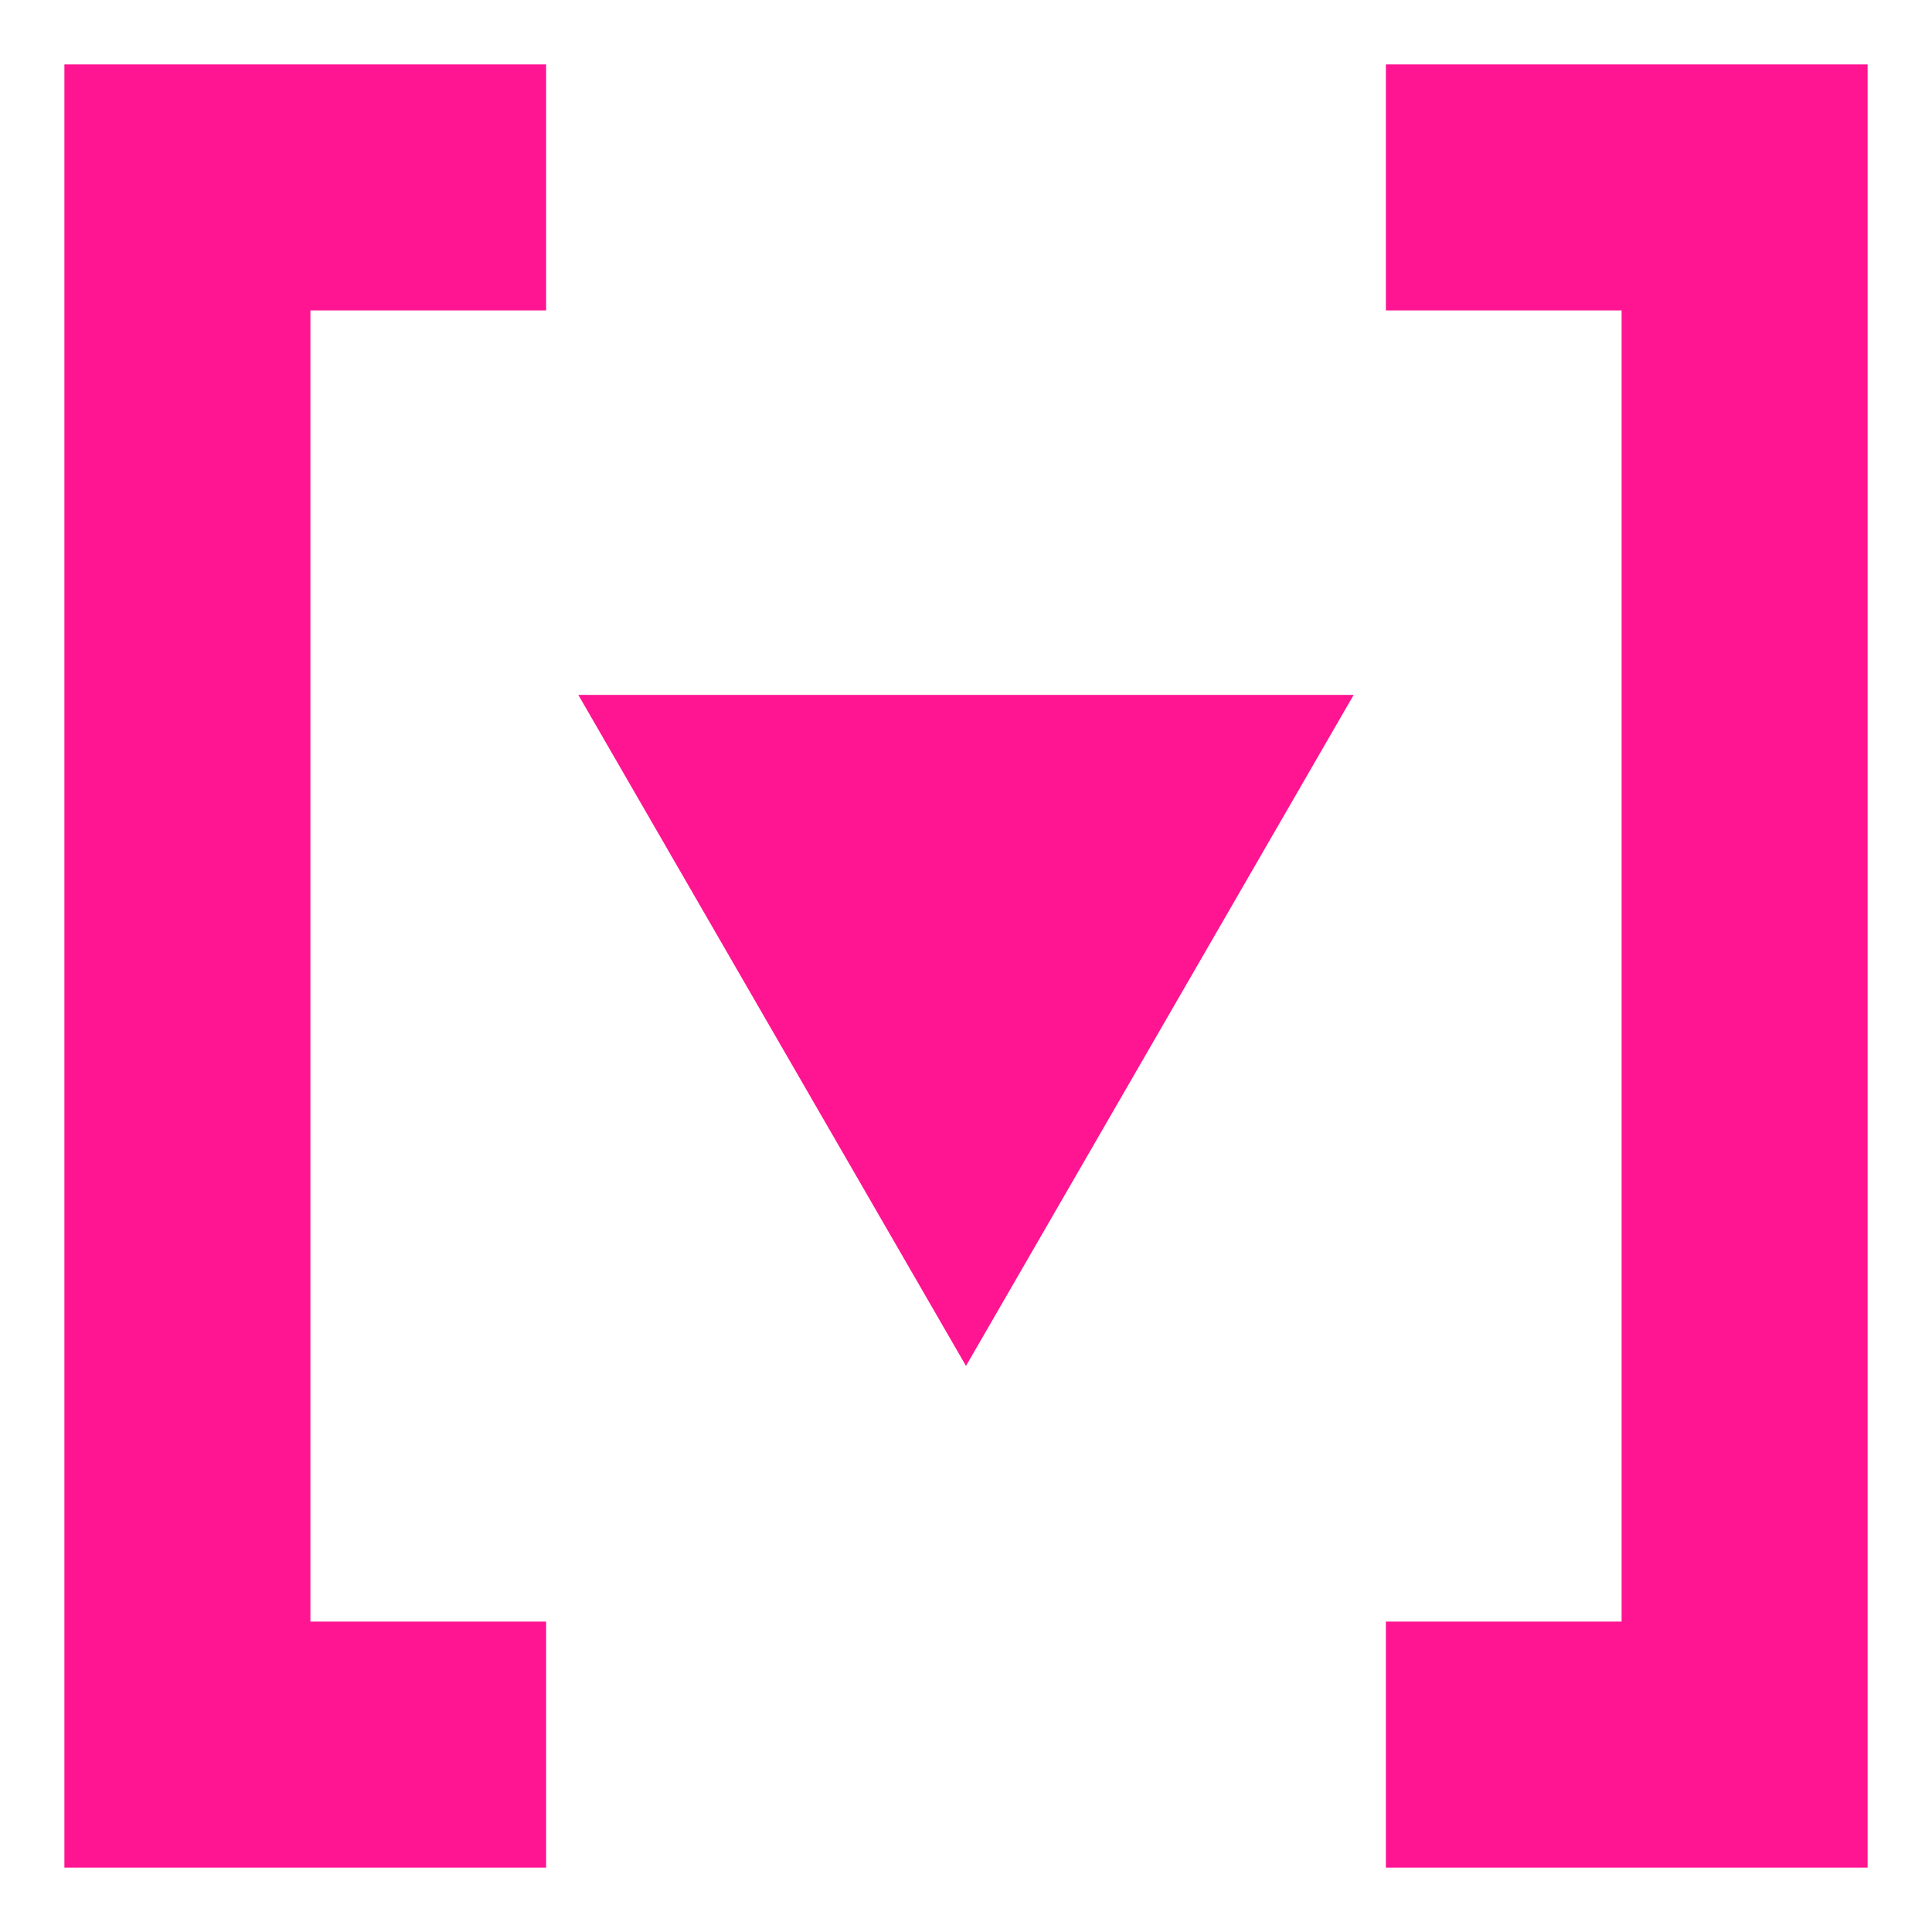
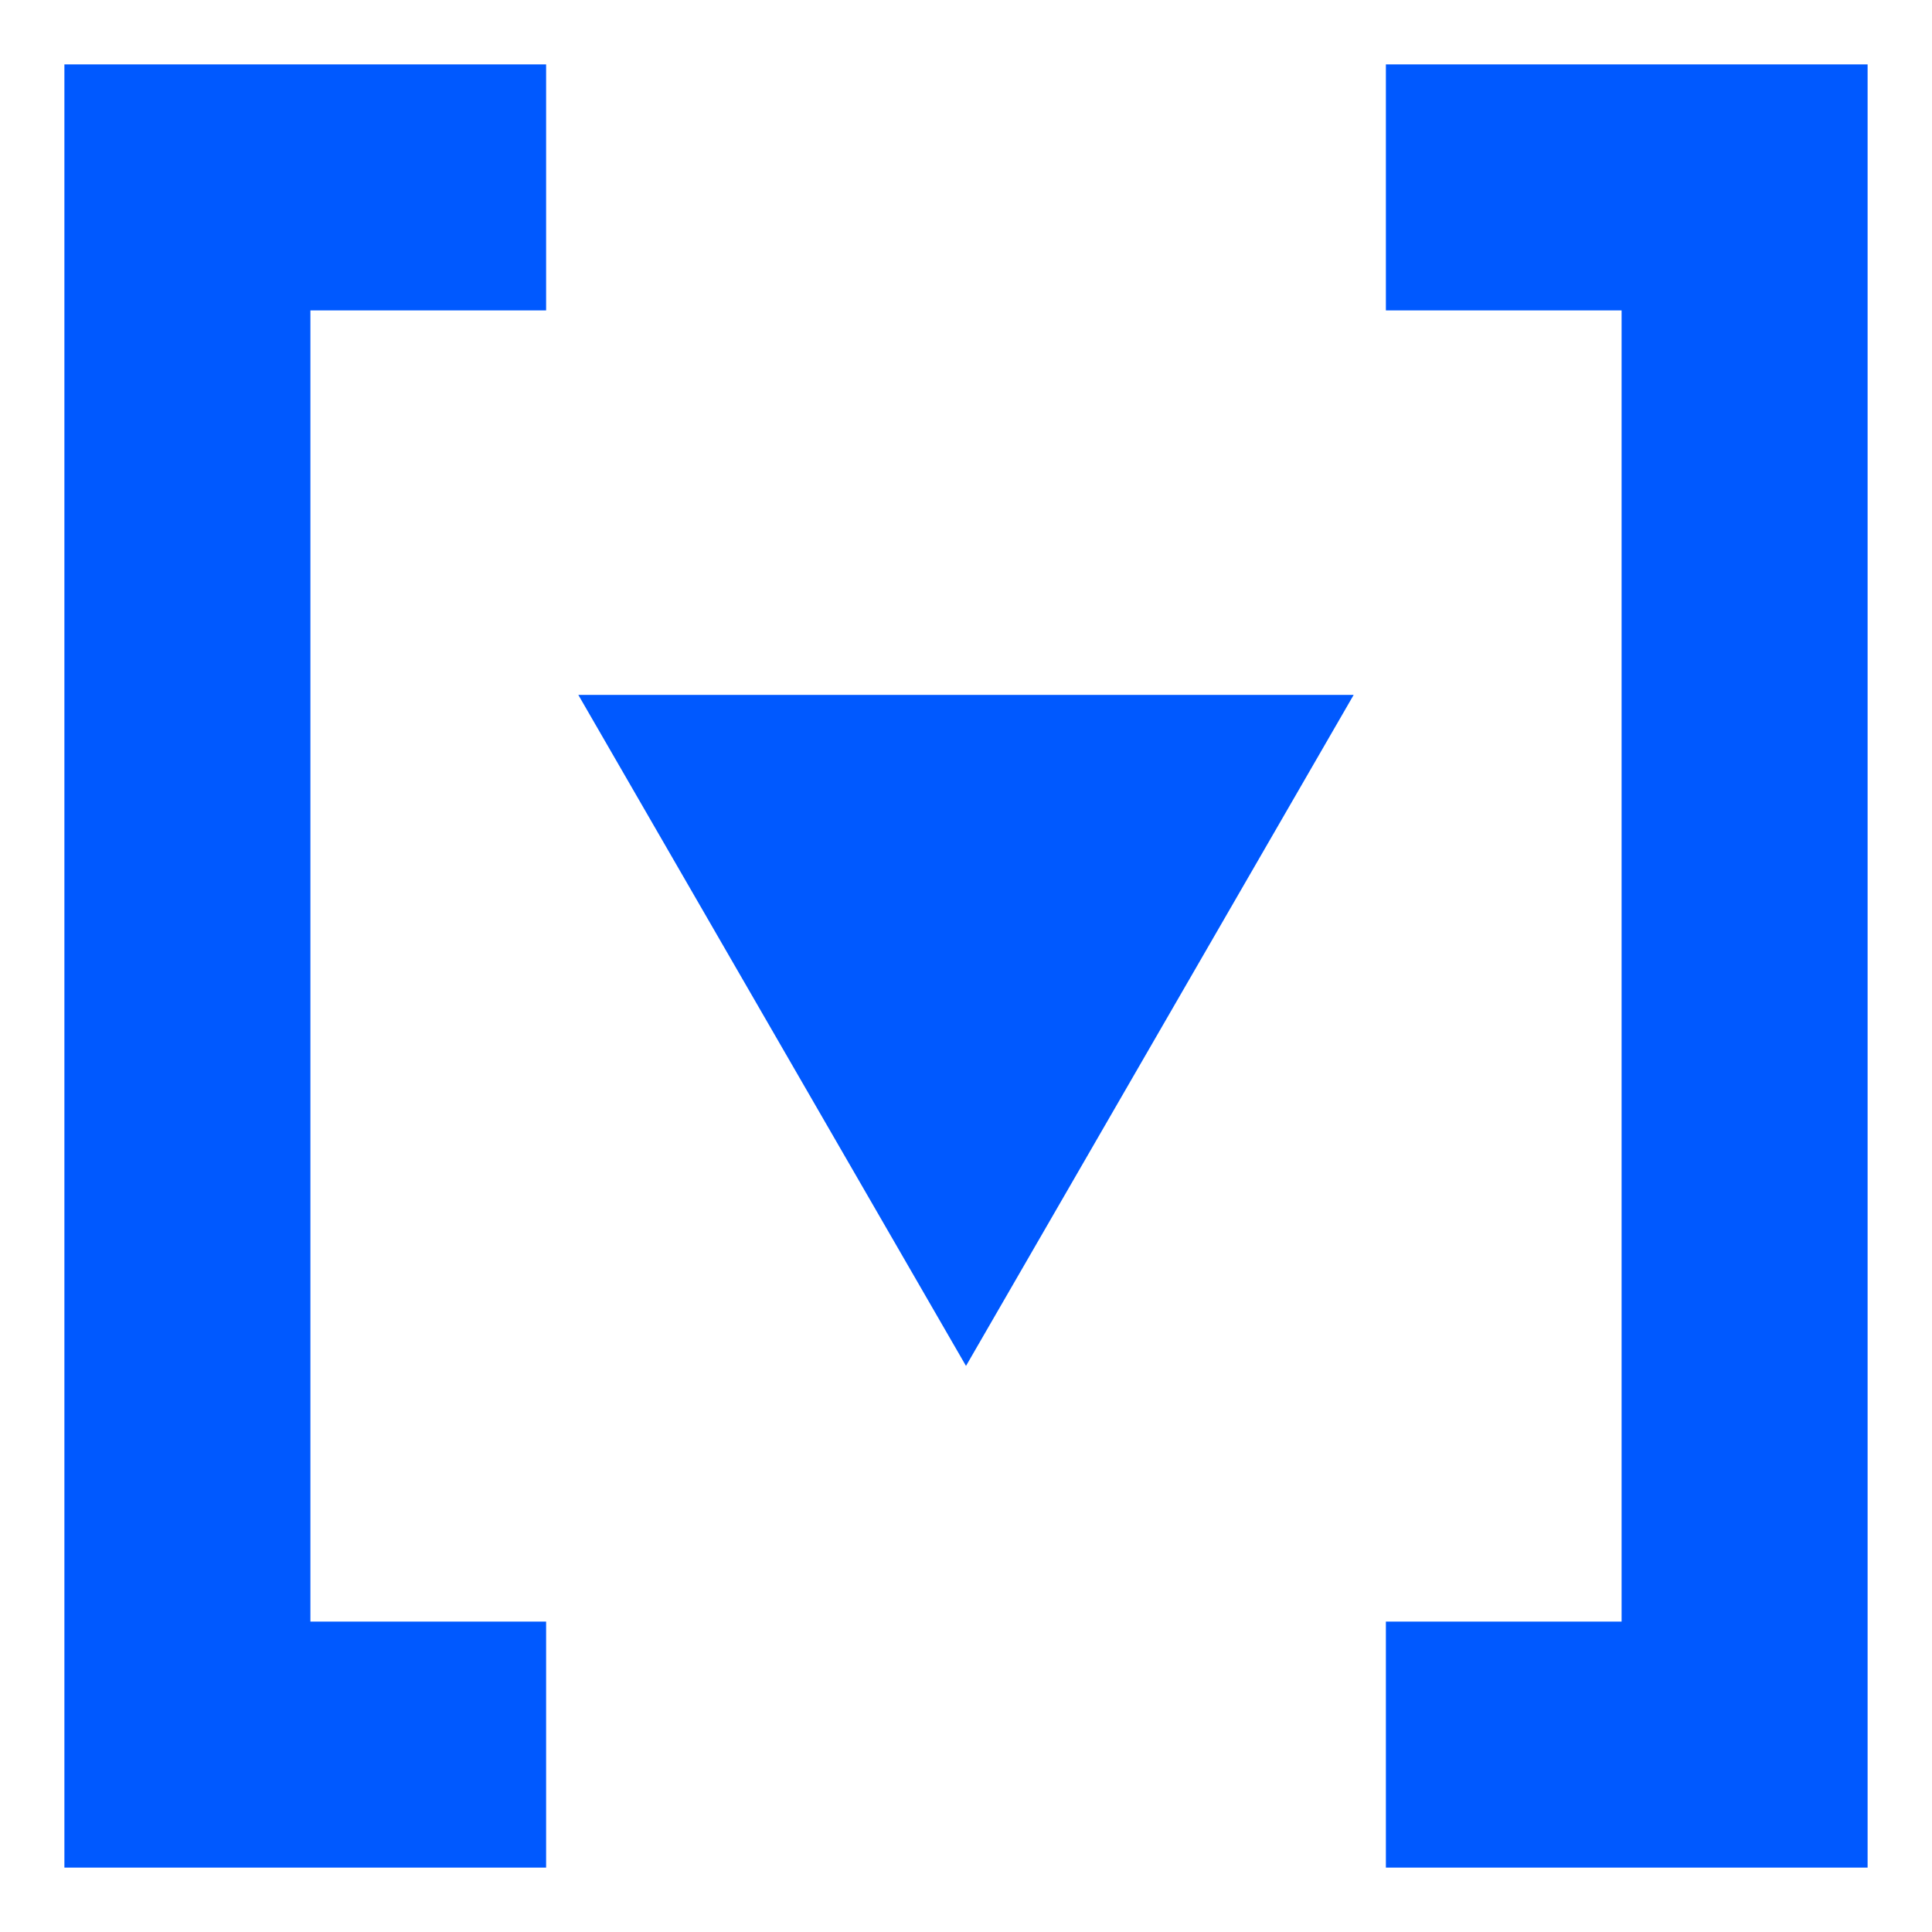
<svg xmlns="http://www.w3.org/2000/svg" viewBox="0 0 30 30">
-   <style>*{ fill:#ff1492  ; }</style>
+   <style>*{ fill:#0059ff  ; }</style>
  <polygon points="1 29 1 1 8.48 1 8.48 4.82 4.82 4.82 4.82 25.18 8.48 25.18 8.48 29 1 29" />
  <polygon points="29 1 29 29 21.52 29 21.52 25.18 25.18 25.18 25.18 4.82 21.52 4.82 21.52 1 29 1" />
  <polygon points="21.02 10.79 15 21.21 8.98 10.79 21.02 10.79" />
</svg>
